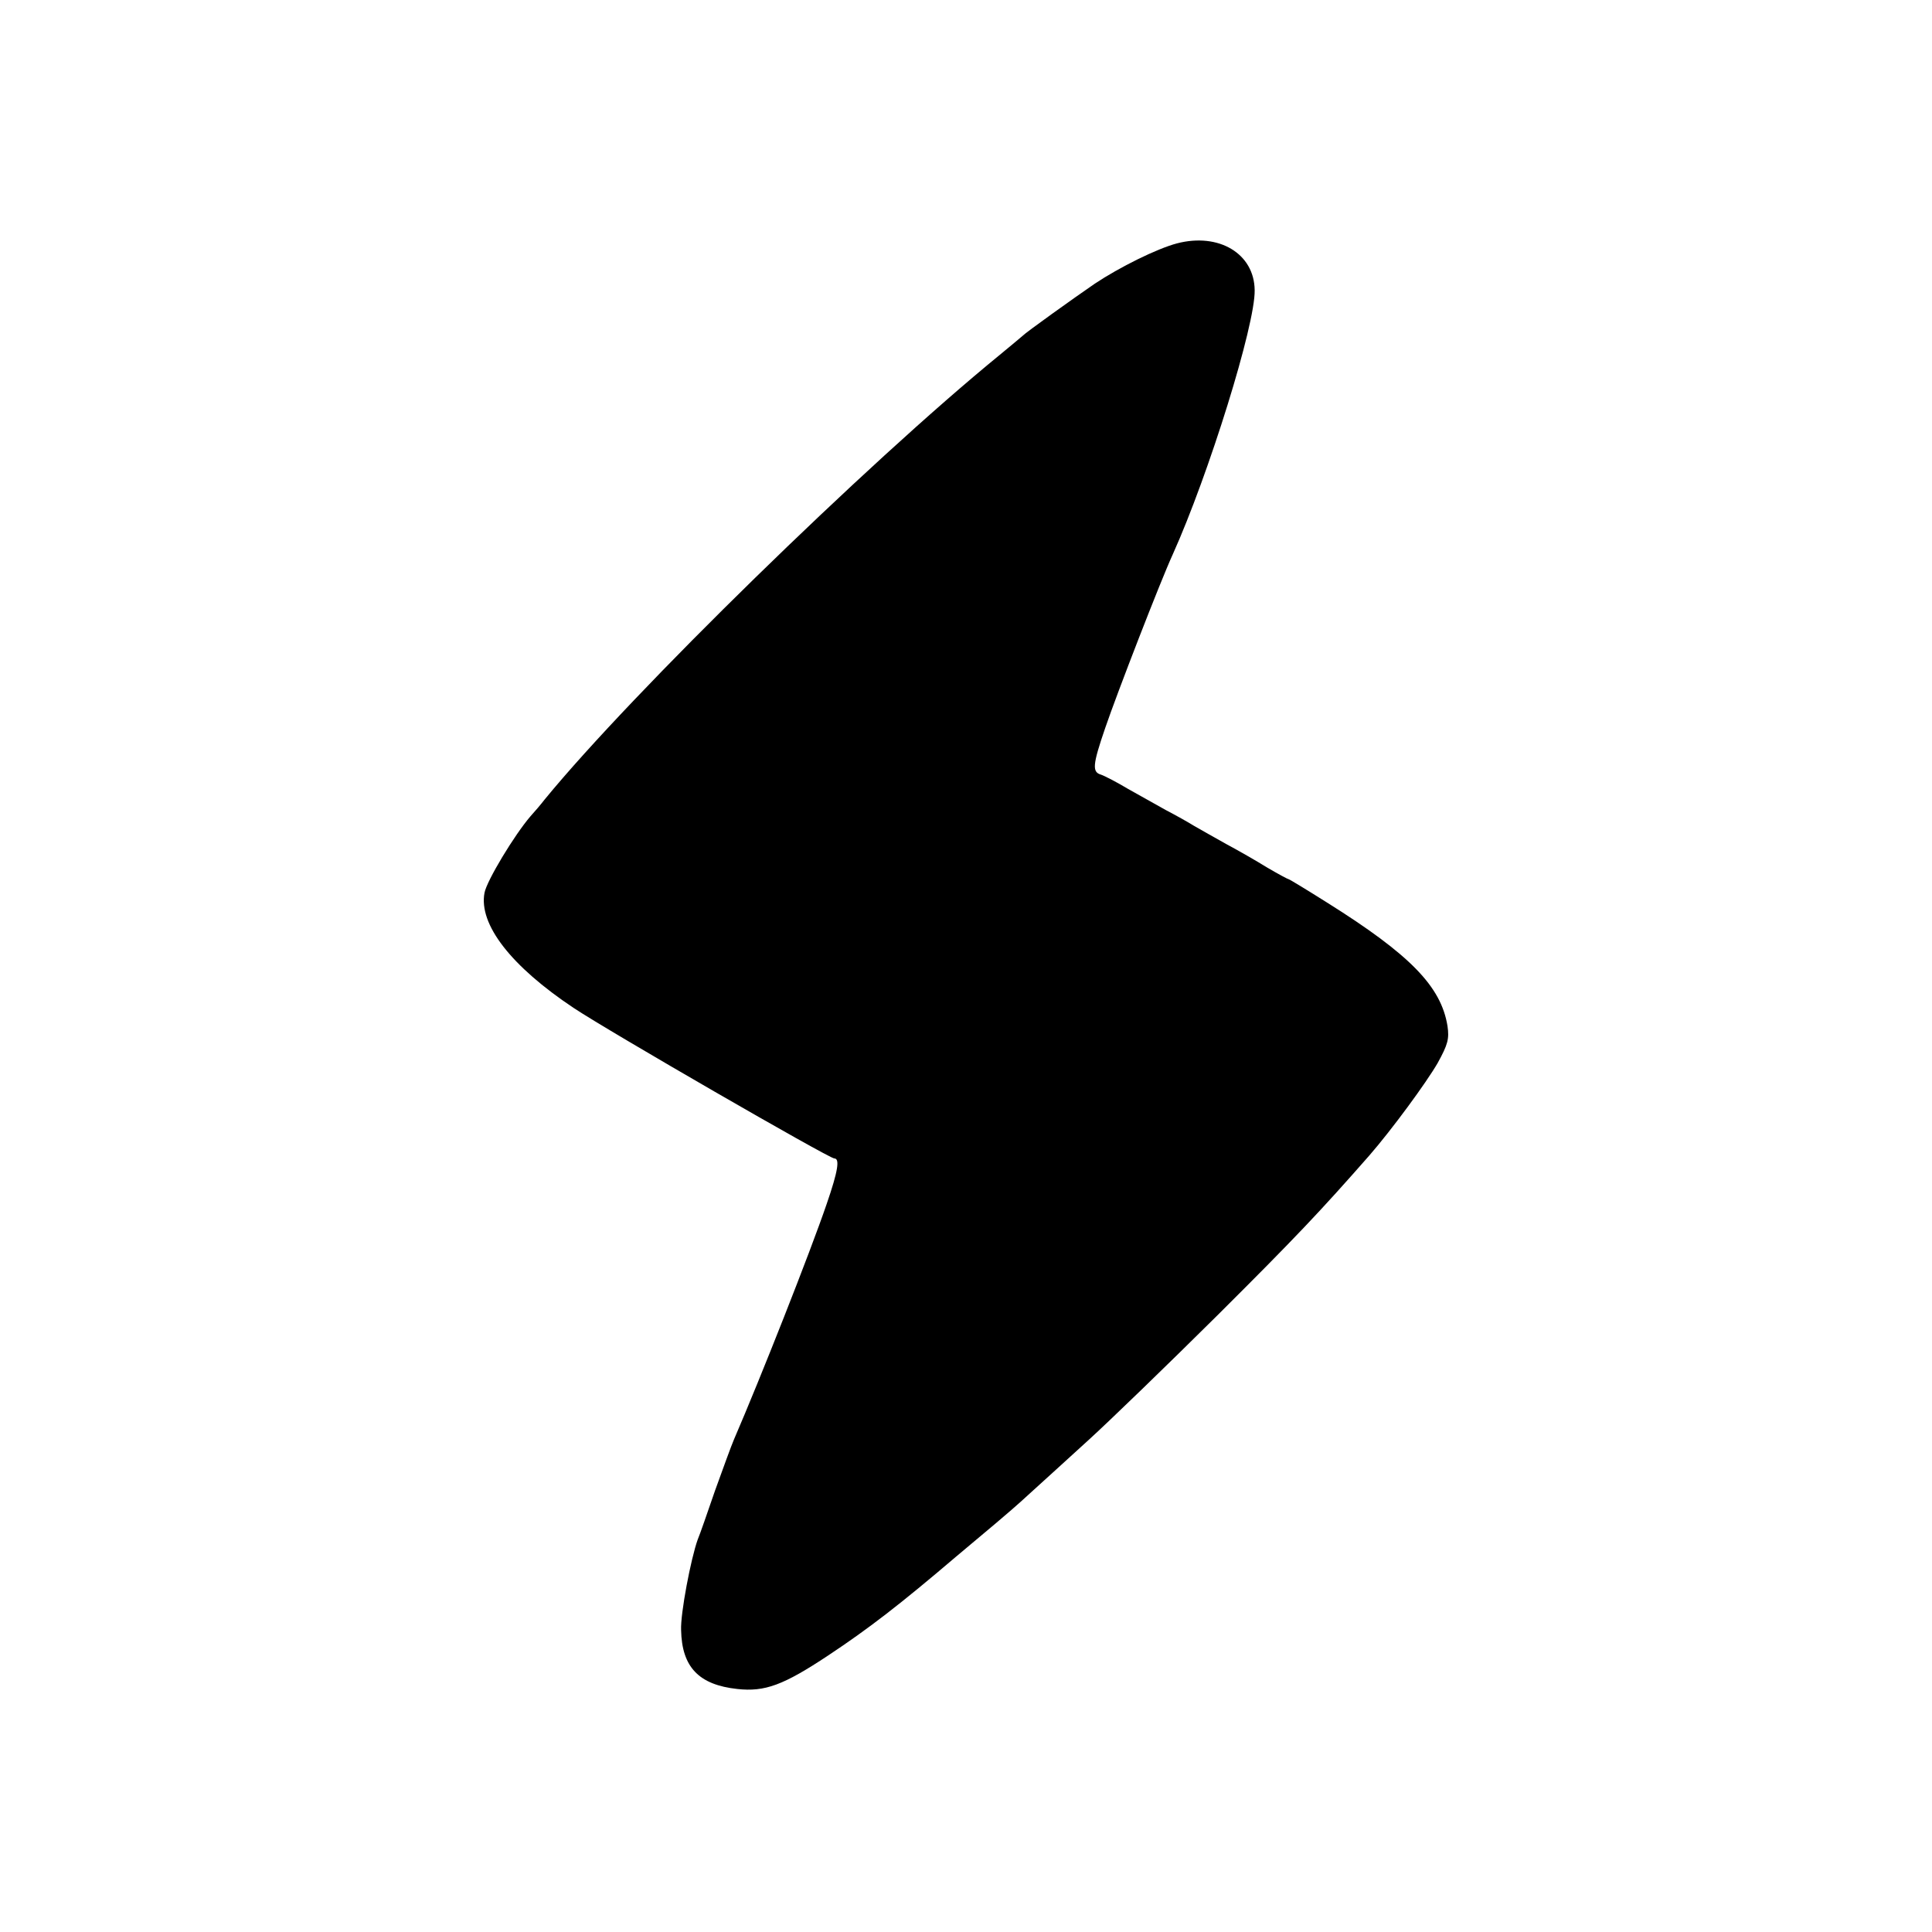
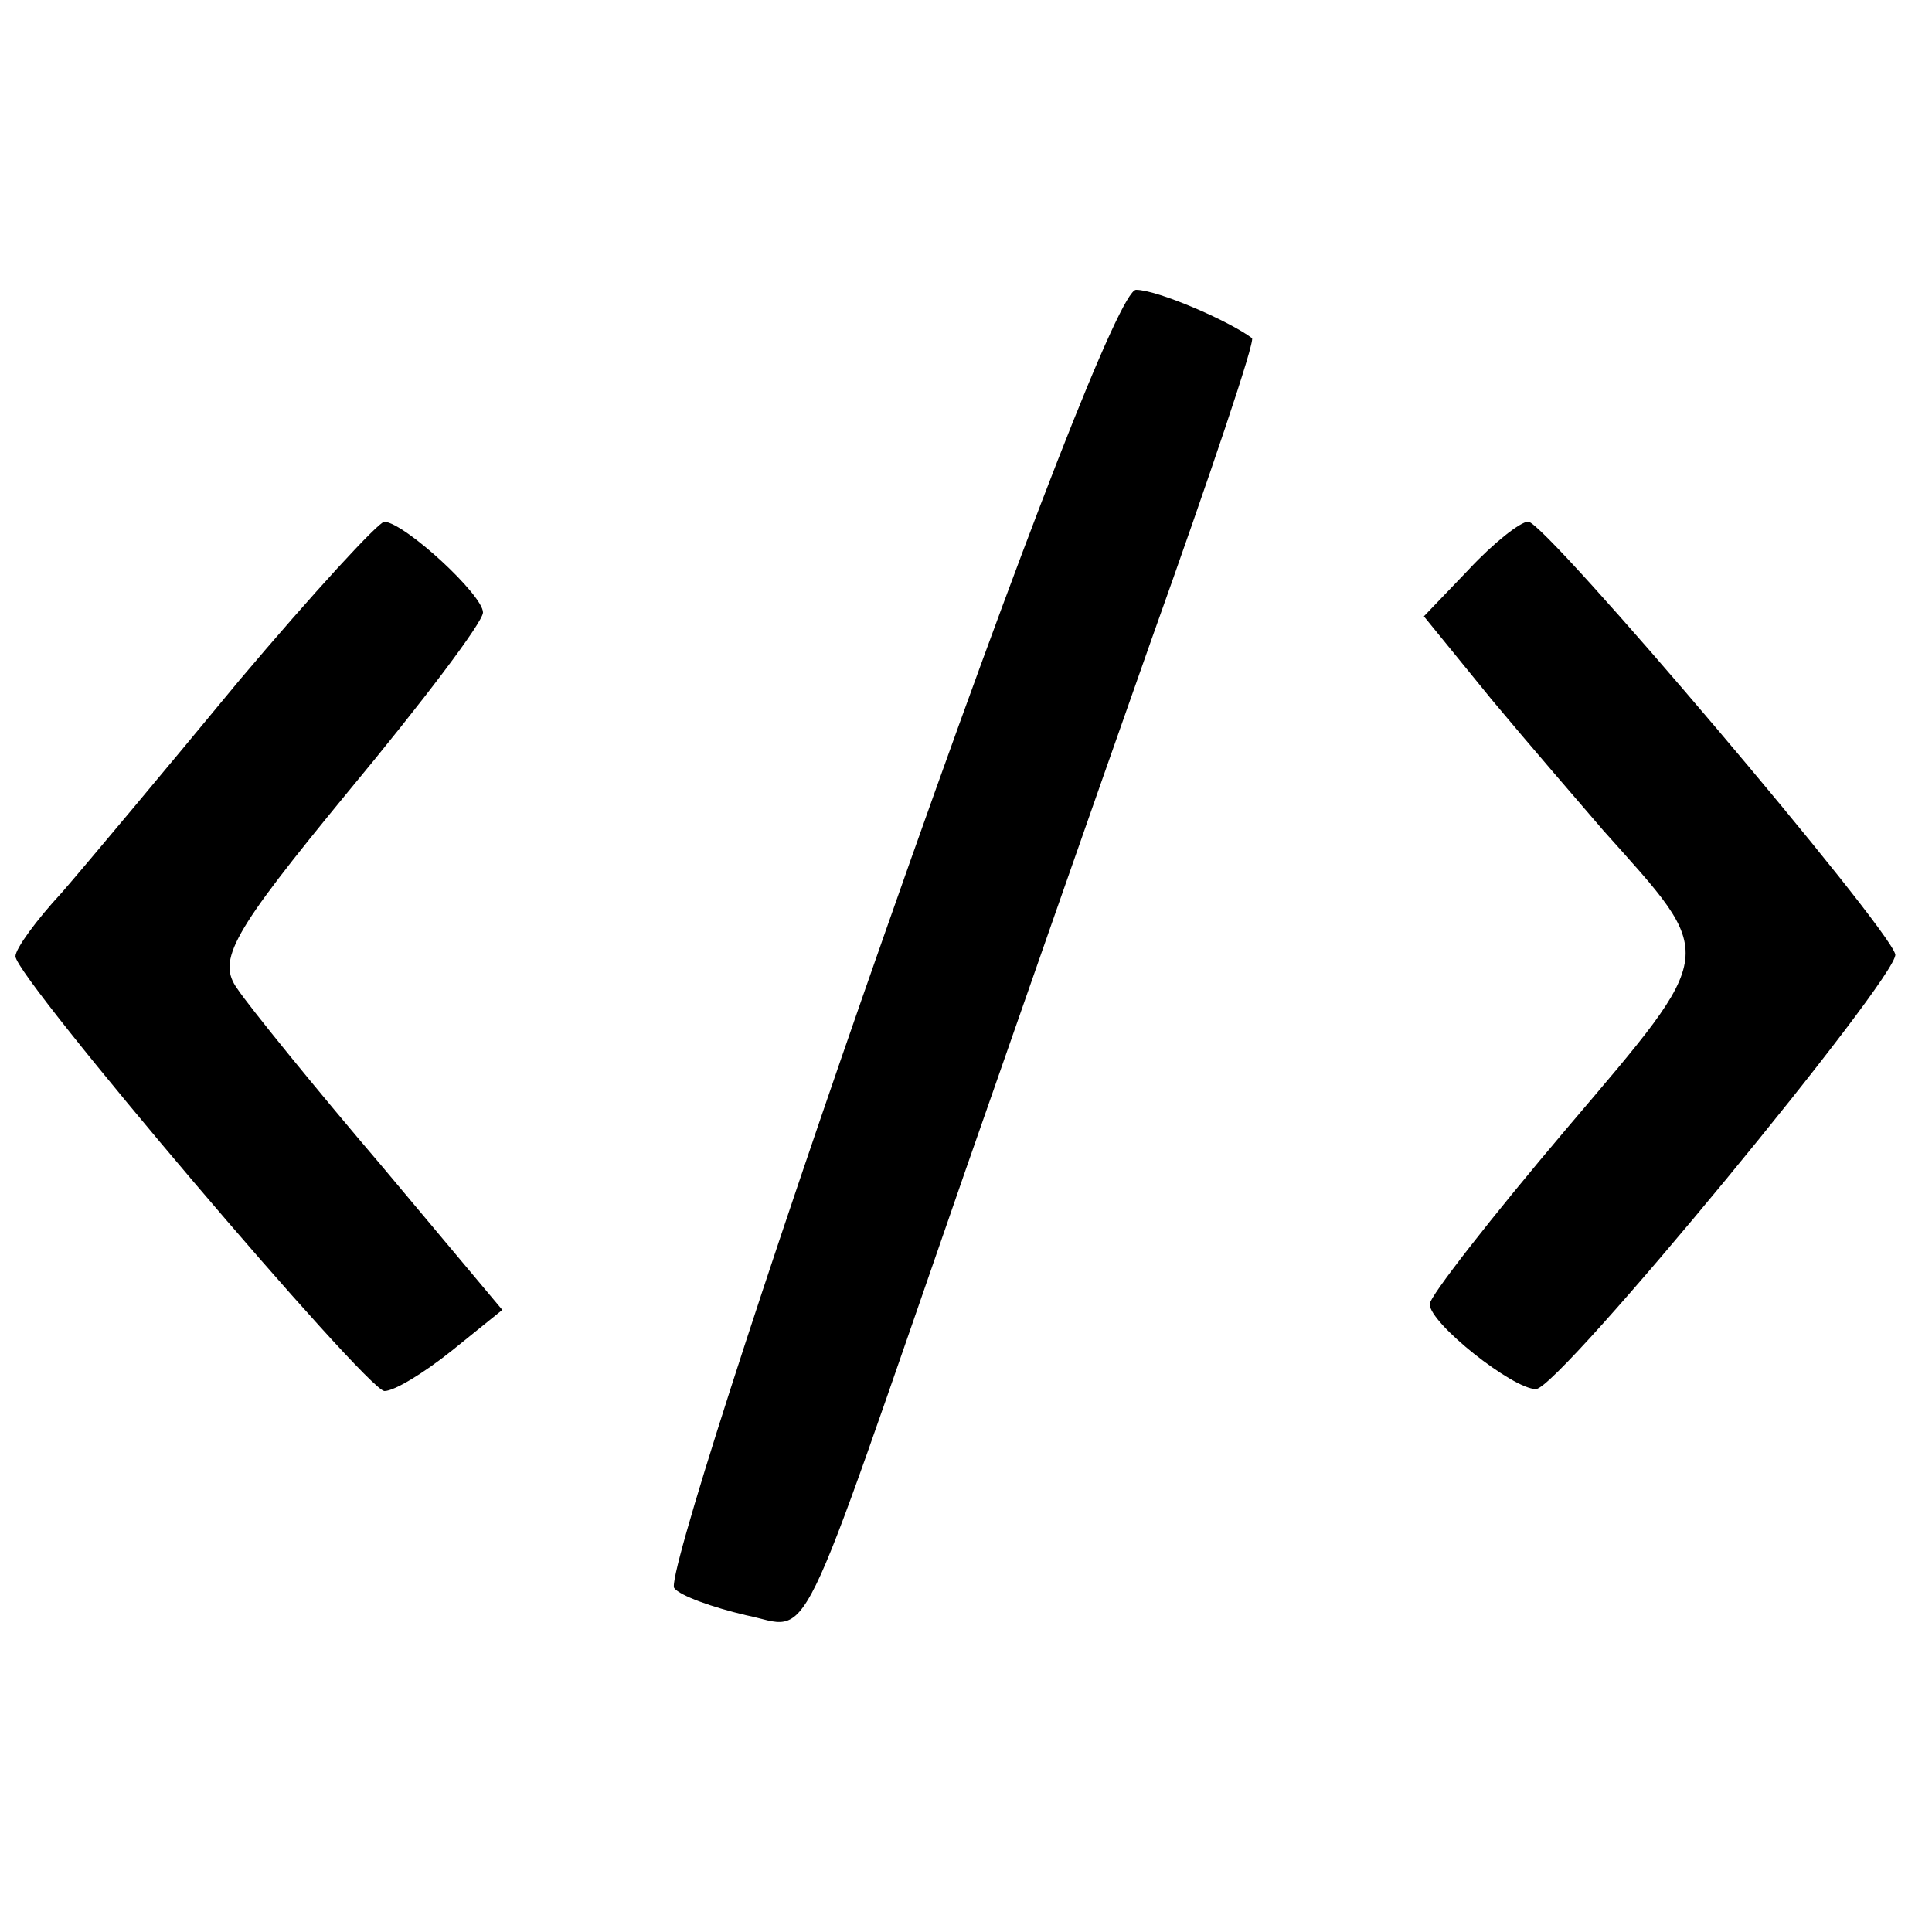
- <svg xmlns="http://www.w3.org/2000/svg" version="1.0" width="512pt" height="512pt" viewBox="0 0 512 512" preserveAspectRatio="xMidYMid meet">
-   <g transform="translate(0,512) scale(0.1,-0.1)" fill="#000000" stroke="none">
-     <path d="M3119 4475 c-53 -14 -152 -63 -218 -107 -54 -37 -184 -130 -191 -138 -3 -3 -30 -25 -60 -50 -355 -290 -974 -895 -1206 -1178 -10 -13 -27 -33 -38 -45 -43 -50 -116 -171 -122 -203 -16 -84 71 -195 236 -305 93 -62 677 -399 691 -399 15 0 10 -33 -20 -120 -44 -129 -176 -463 -246 -625 -7 -16 -29 -77 -50 -135 -20 -58 -40 -116 -46 -130 -18 -50 -46 -196 -44 -240 2 -98 47 -145 149 -156 73 -8 122 10 241 89 107 71 190 135 339 262 39 33 87 73 106 89 19 16 60 51 90 79 30 27 100 91 155 141 55 50 208 198 340 329 208 207 275 278 404 425 60 69 151 193 181 245 27 49 31 64 26 98 -17 105 -99 189 -319 327 -54 34 -100 62 -102 62 -2 0 -28 14 -57 31 -29 18 -78 46 -108 62 -30 17 -68 38 -85 48 -16 10 -50 29 -75 42 -25 14 -70 39 -100 56 -30 18 -63 35 -72 38 -24 7 -23 25 11 124 31 91 146 388 179 460 95 211 219 609 217 700 -1 97 -95 153 -206 124z" />
+ <svg xmlns="http://www.w3.org/2000/svg" version="1.0" width="100pt" height="100pt" viewBox="0 0 100 100" preserveAspectRatio="xMidYMid meet">
+   <g transform="translate(0,100) scale(0.1,-0.1)" fill="#000000" stroke="none">
+     <path d="M458 517 c-64 -182 -113 -335 -109 -339 3 -4 20 -10 37 -14 35 -7 24 -28 114 231 23 66 66 189 96 274 30 84 54 155 52 156 -12 9 -49 25 -60 25 -8 0 -57 -125 -130 -333z" />
+     <path d="M124 648 c-38 -46 -79 -95 -92 -110 -13 -14 -24 -29 -24 -33 0 -11 182 -225 191 -225 5 0 20 9 35 21 l26 21 -62 74 c-35 41 -69 83 -75 92 -11 15 -3 29 57 102 39 47 70 88 70 93 0 9 -40 46 -51 47 -3 0 -37 -37 -75 -82z" />
+     <path d="M760 705 l-23 -24 35 -43 c20 -24 46 -54 58 -68 59 -66 60 -61 -19 -154 -39 -46 -71 -87 -71 -91 0 -10 43 -44 55 -44 12 0 188 214 186 225 -3 14 -181 224 -190 224 -4 0 -18 -11 -31 -25z" />
  </g>
</svg>
